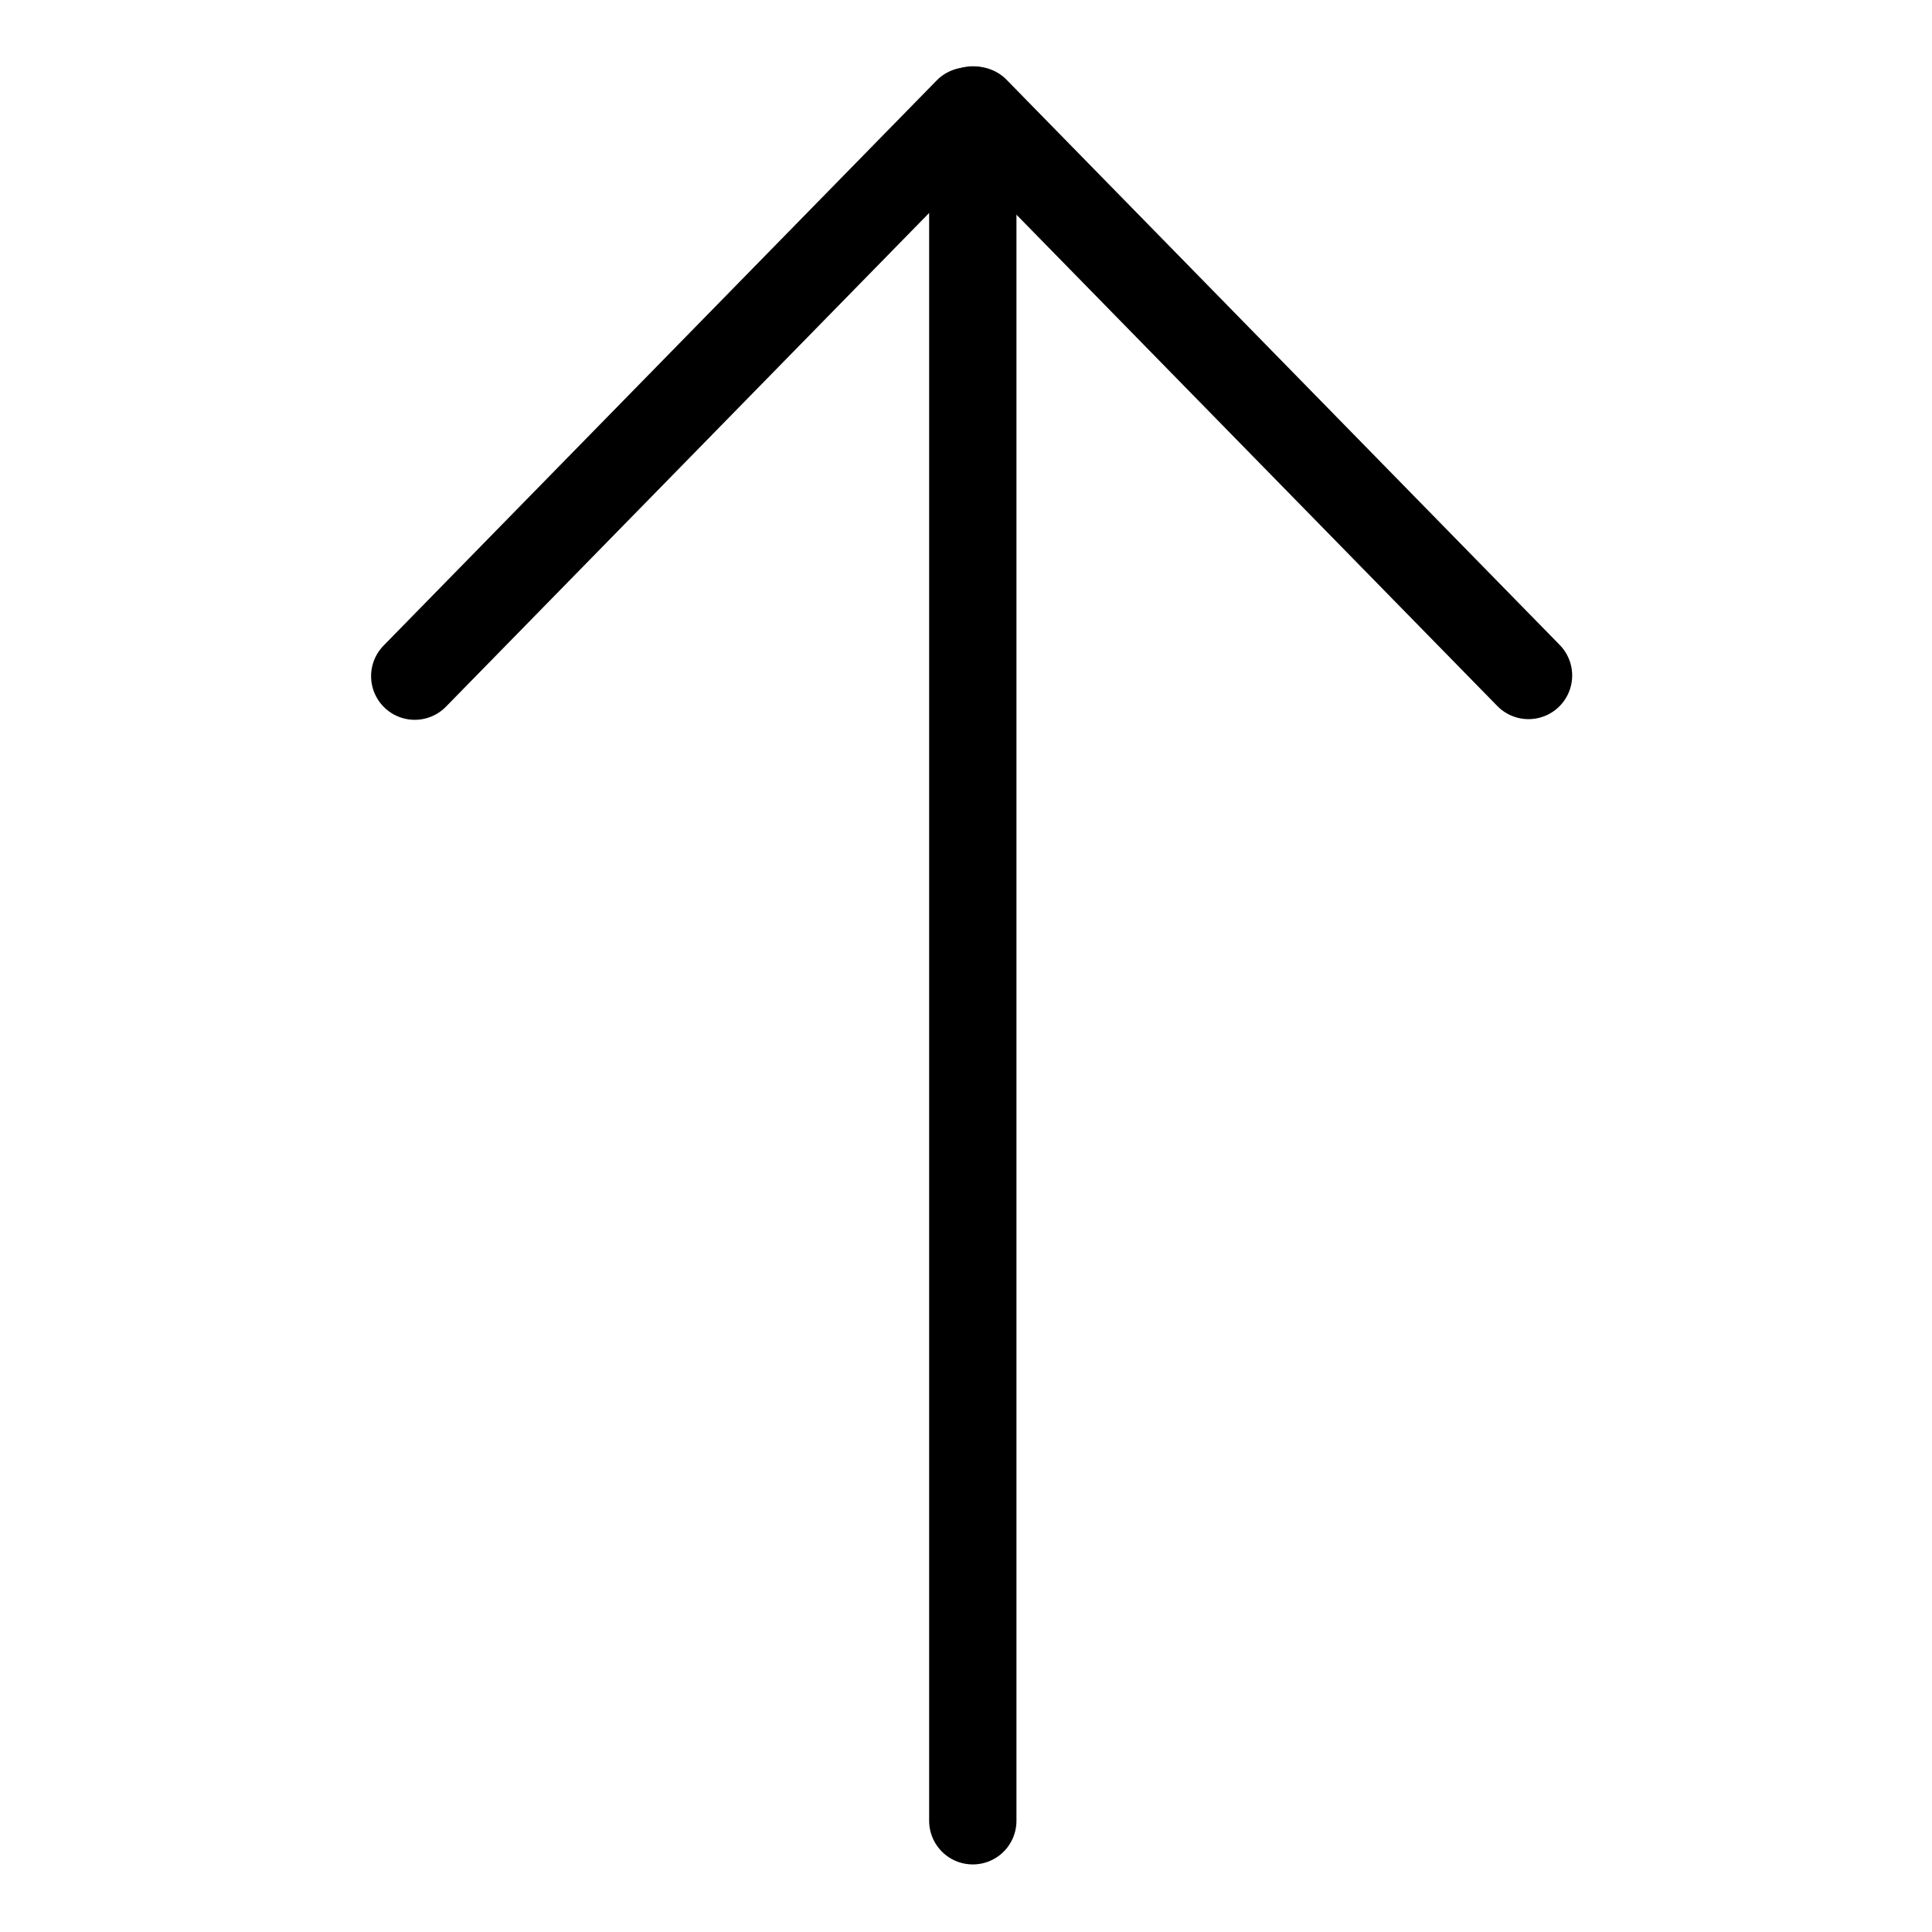
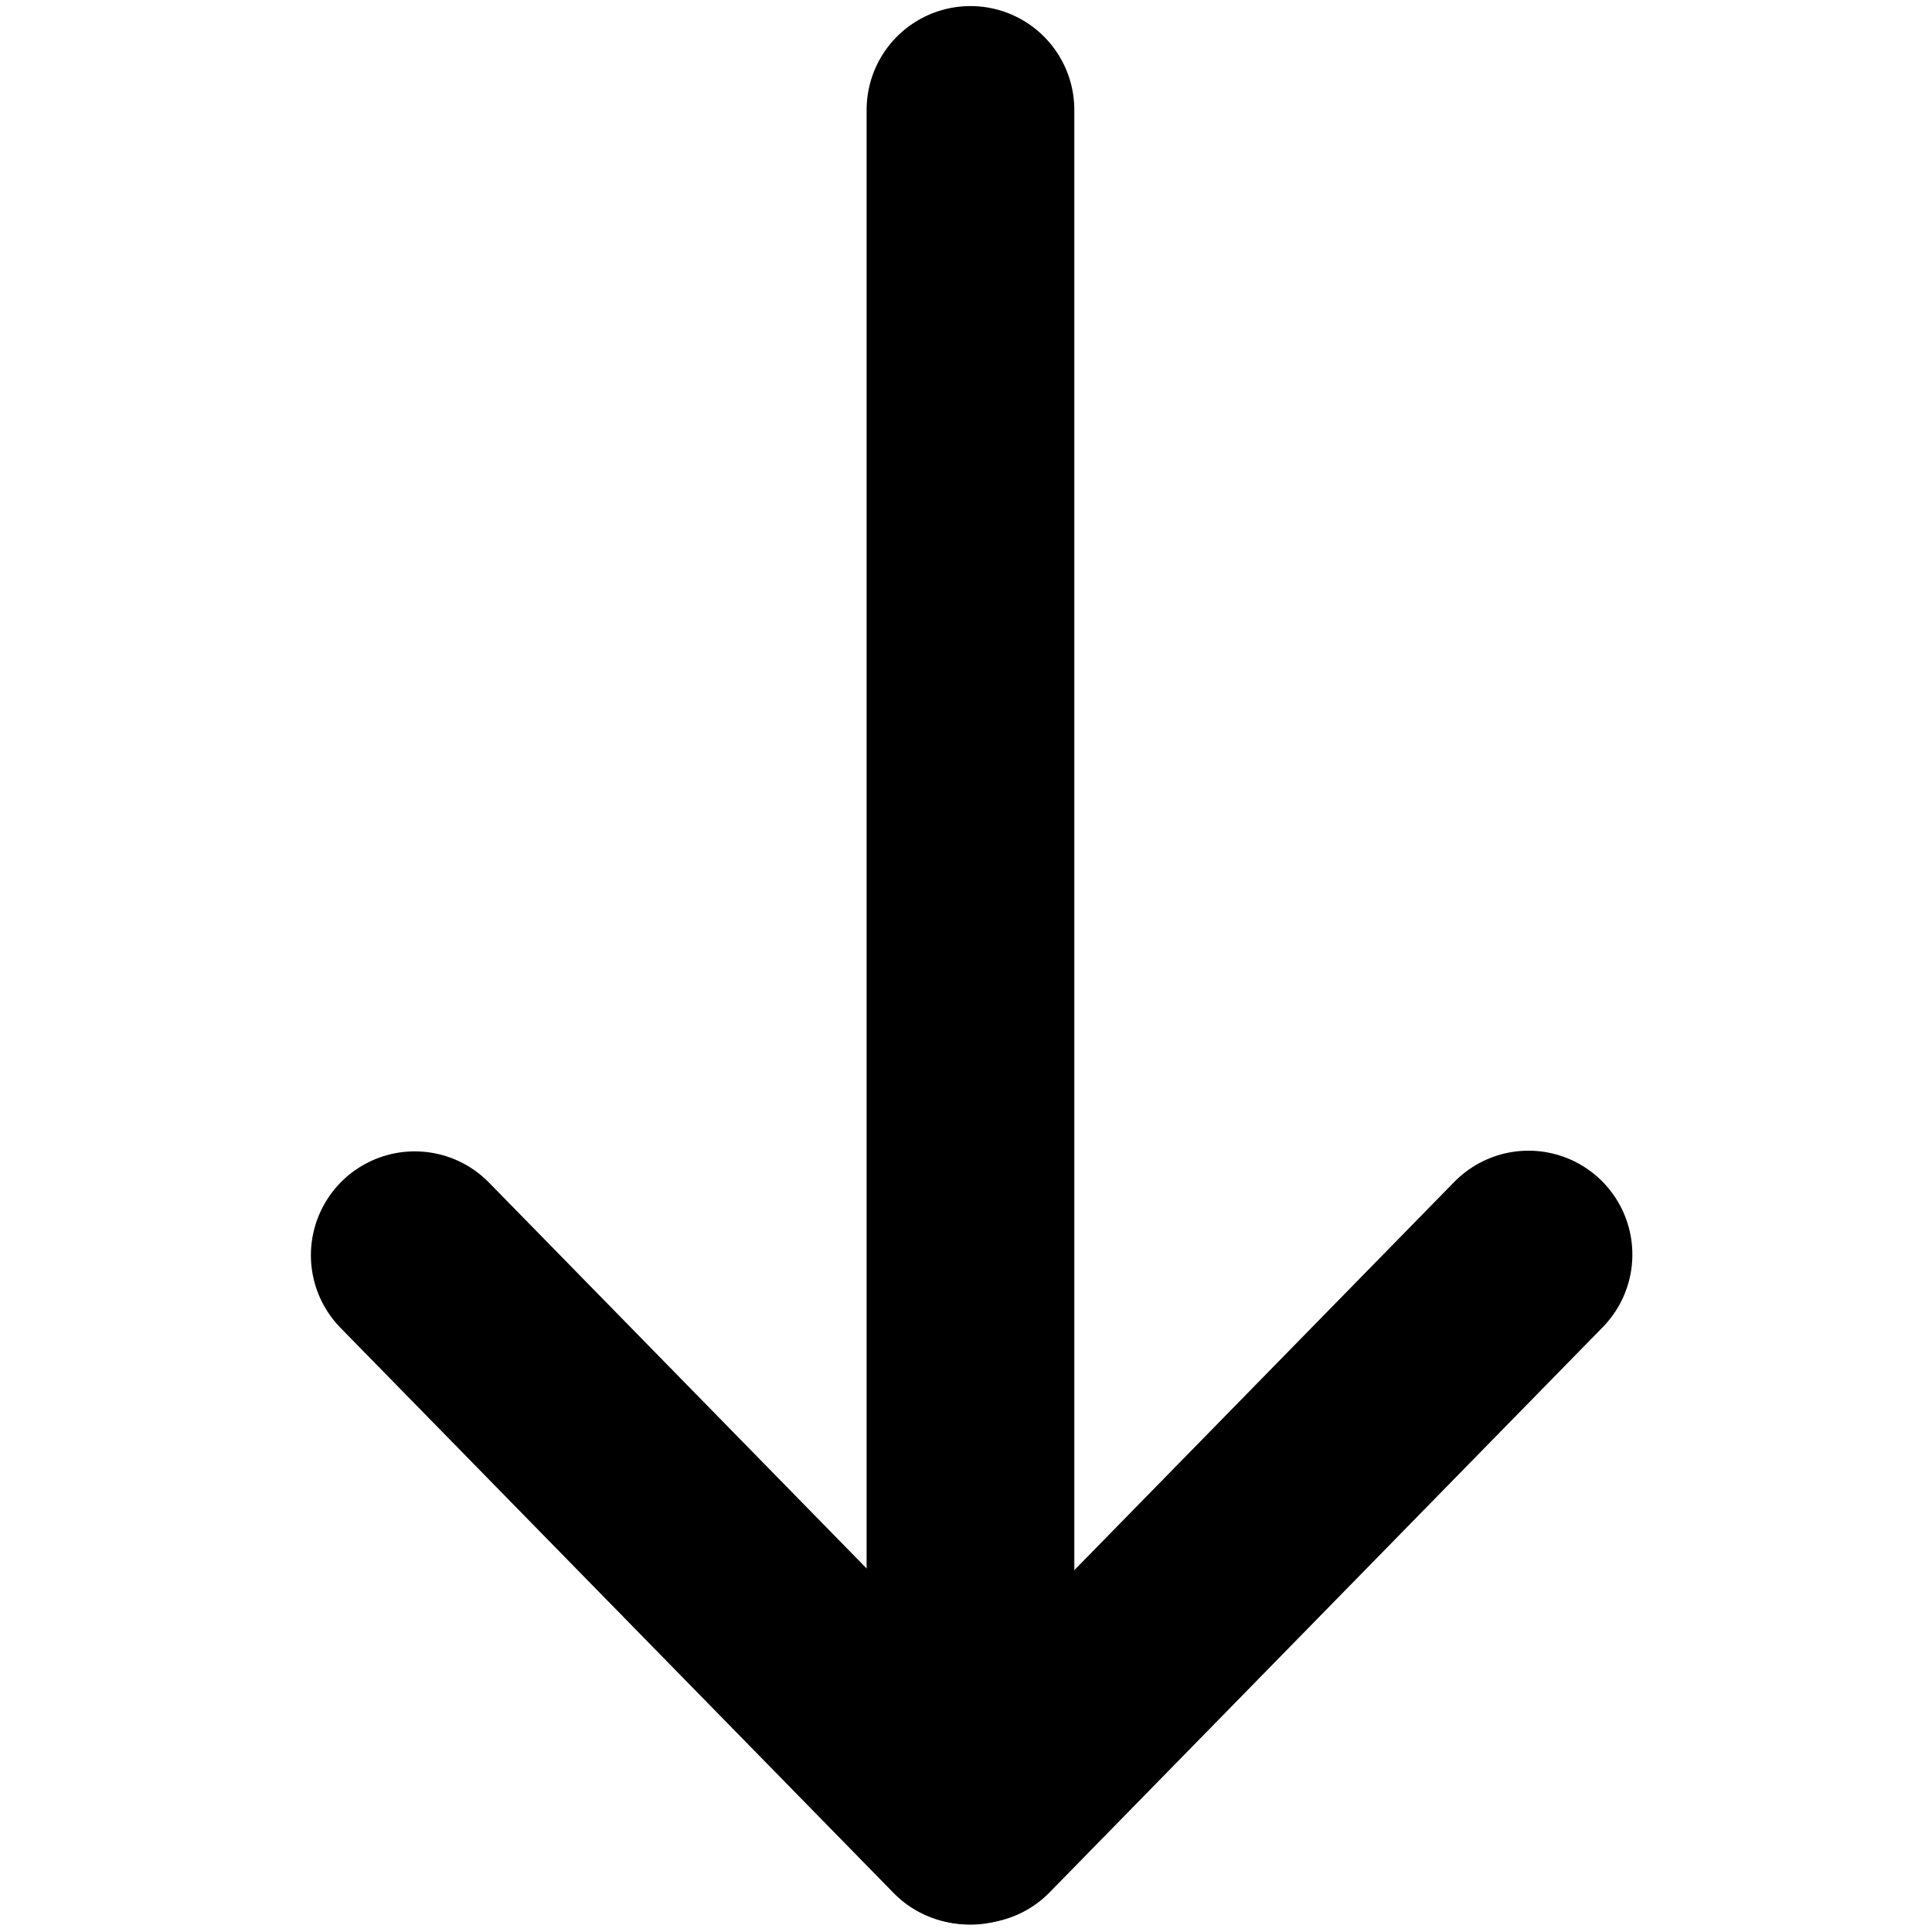
<svg xmlns="http://www.w3.org/2000/svg" width="210mm" height="210mm" viewBox="0 0 744.094 744.094" id="svg2" version="1.1">
  <defs id="defs4" />
  <g id="layer1" transform="translate(0,-308.2677)">
-     <g id="g4144" transform="matrix(1.050959,0,0,1.050959,-33.70748,131.8333)">
-       <path id="path3338" d="m 388.571,835.131 0,-626.966" style="fill:none;fill-rule:evenodd;stroke:#000000;stroke-width:32;stroke-linecap:round;stroke-linejoin:round;stroke-miterlimit:4;stroke-dasharray:none;stroke-opacity:1" />
-       <path style="fill:none;fill-rule:evenodd;stroke:#000000;stroke-width:32;stroke-linecap:round;stroke-linejoin:round;stroke-miterlimit:4;stroke-dasharray:none;stroke-opacity:1" d="M 184.064,415.667 386.756,208.562" id="path4140" />
-       <path id="path4142" d="M 592.223,415.42 389.531,208.315" style="fill:none;fill-rule:evenodd;stroke:#000000;stroke-width:32;stroke-linecap:round;stroke-linejoin:round;stroke-miterlimit:4;stroke-dasharray:none;stroke-opacity:1" />
-     </g>
+     <path style="fill:none;fill-rule:evenodd;stroke:#000000;stroke-width:80;stroke-linecap:round;stroke-linejoin:round;stroke-miterlimit:4;stroke-dasharray:none;stroke-opacity:1" d="m 373.766,350.606 0,658.916" id="path3338" />
+     <path id="path4140" d="M 588.694,791.445 375.674,1009.104" style="fill:none;fill-rule:evenodd;stroke:#000000;stroke-width:80;stroke-linecap:round;stroke-linejoin:round;stroke-miterlimit:4;stroke-dasharray:none;stroke-opacity:1" />
+     <path style="fill:none;fill-rule:evenodd;stroke:#000000;stroke-width:80;stroke-linecap:round;stroke-linejoin:round;stroke-miterlimit:4;stroke-dasharray:none;stroke-opacity:1" d="M 159.737,791.705 372.757,1009.364" id="path4142" />
  </g>
</svg>
